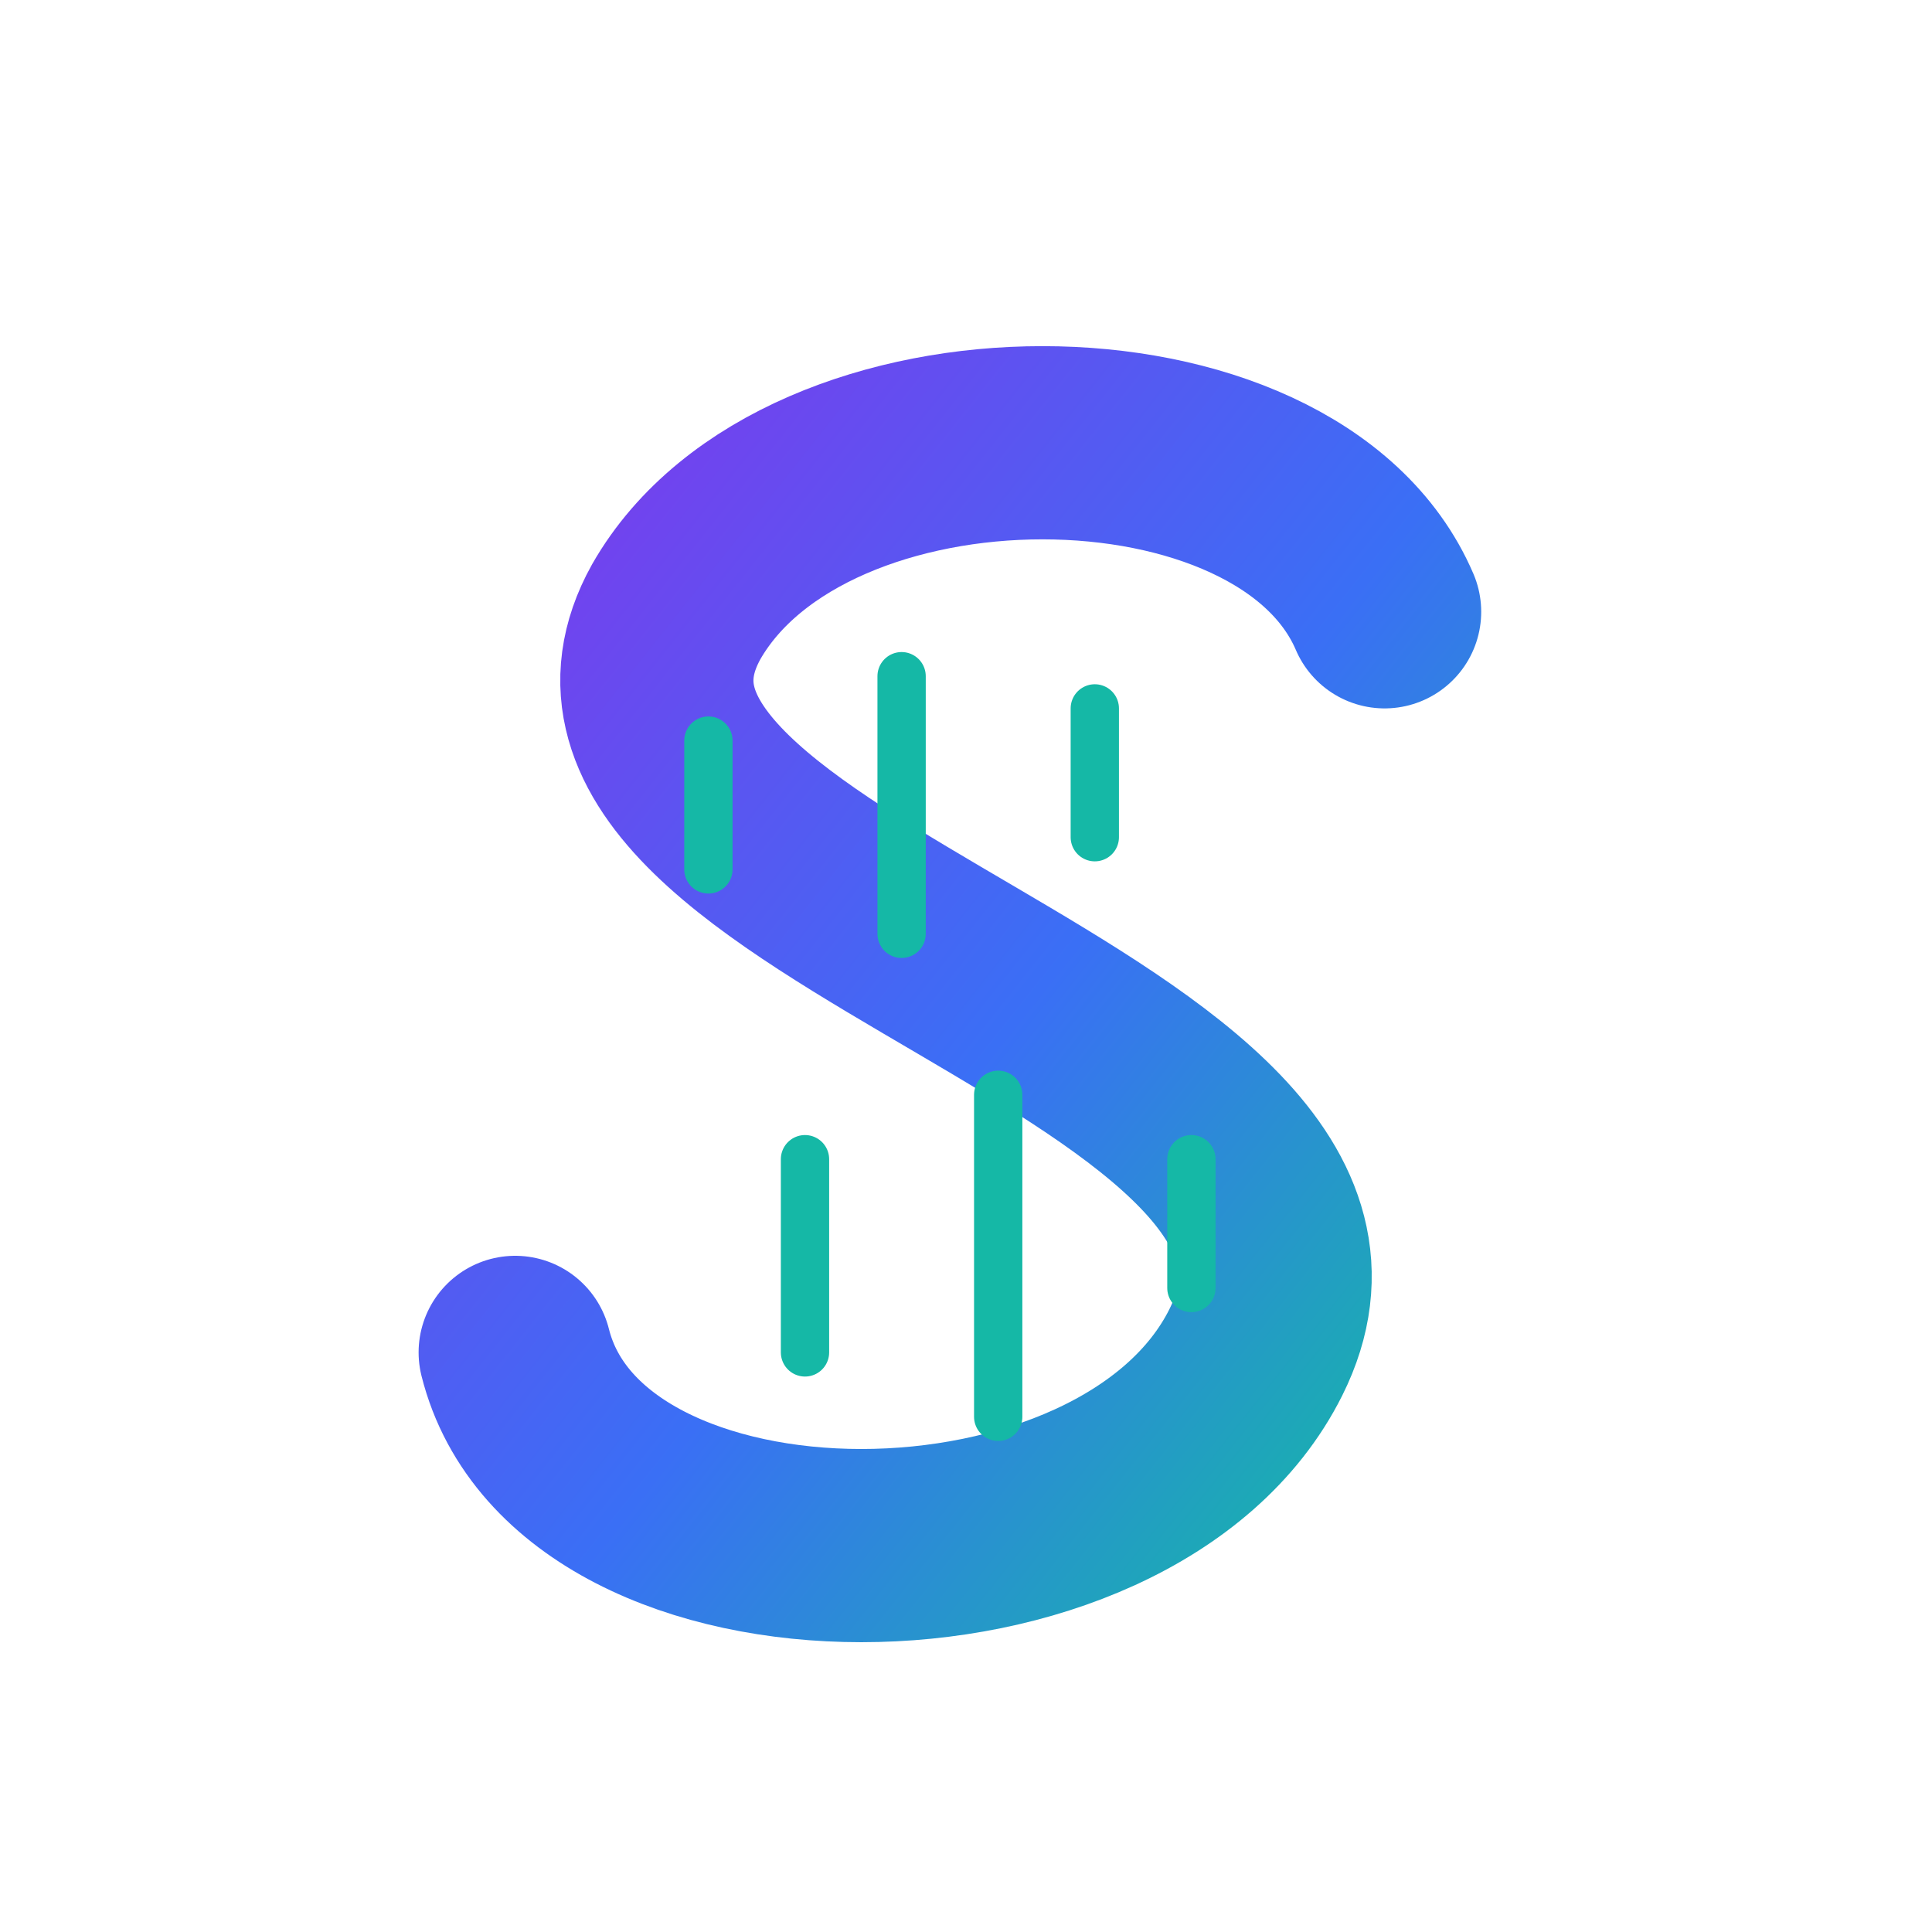
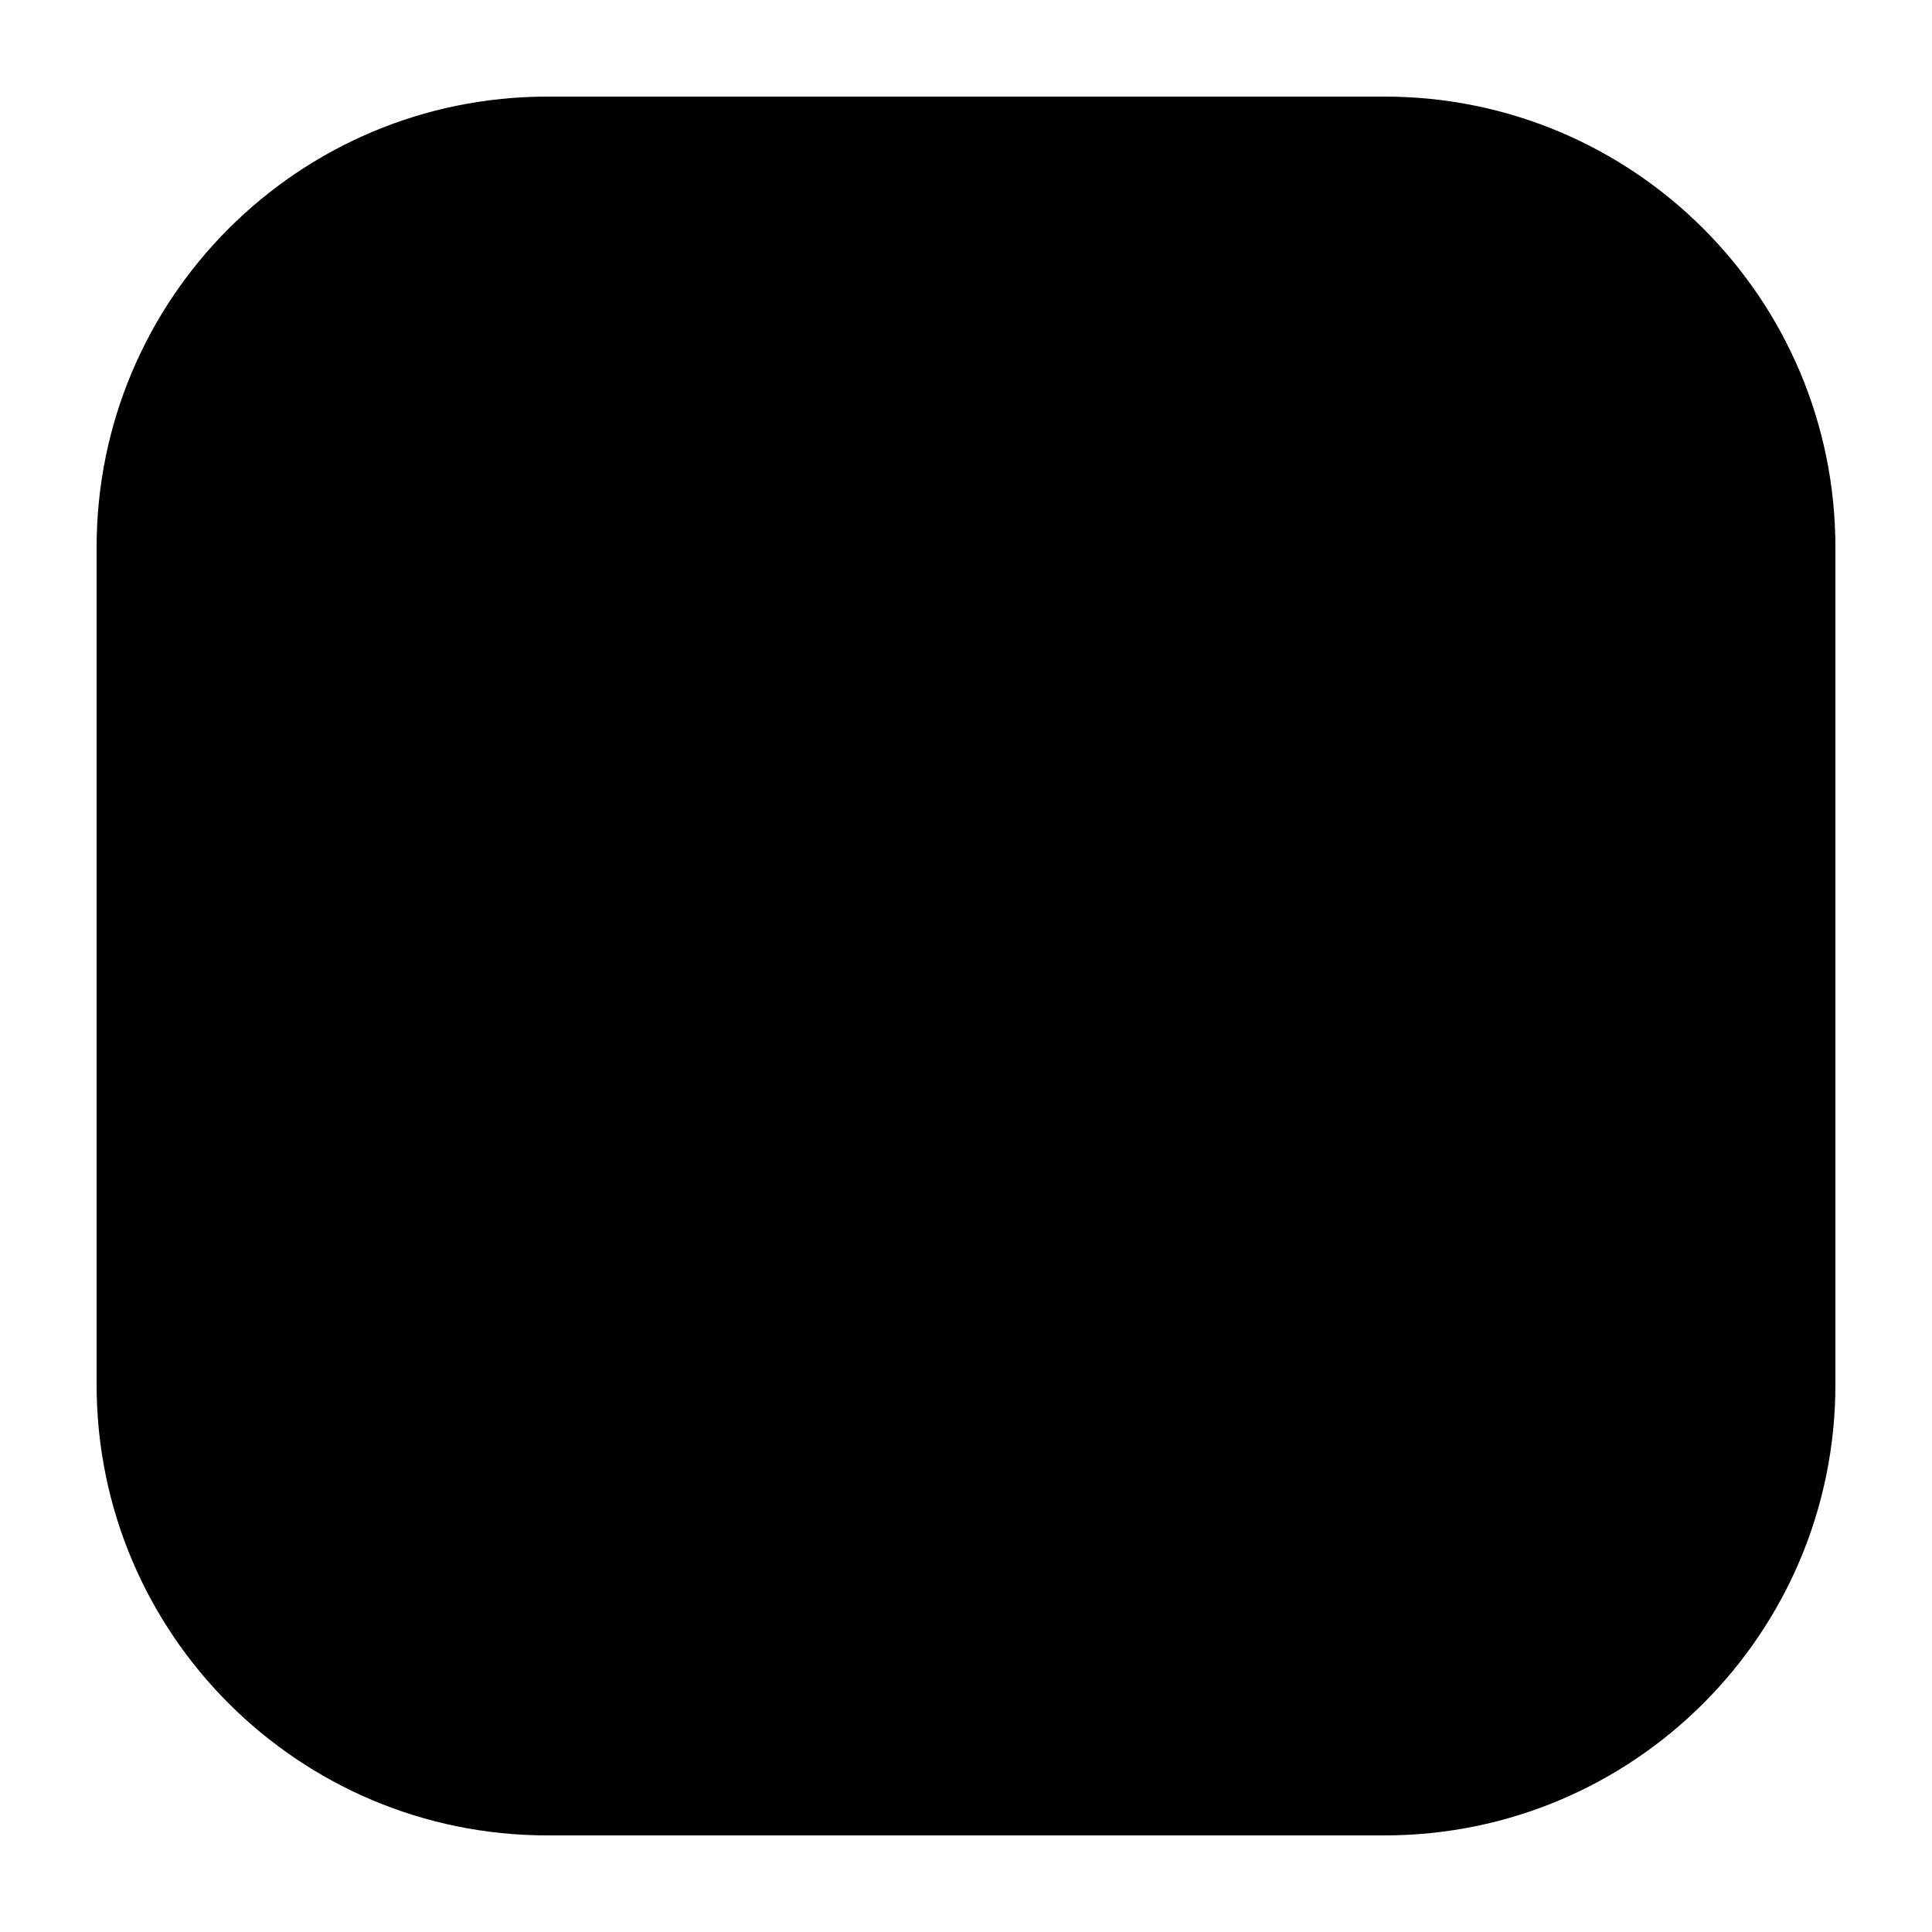
<svg xmlns="http://www.w3.org/2000/svg" viewBox="0 0 120 120" width="512" height="512">
  <defs>
-     <linearGradient id="sw" x1="0" x2="1" y1="0" y2="1">
-       <stop offset="0" stop-color="#7C3AED" />
-       <stop offset=".55" stop-color="#3A6FF5" />
-       <stop offset="1" stop-color="#15B8A6" />
+     <linearGradient id="statify-sw" x1="0" x2="1" y1="0" y2="1">
+       <stop offset="0" stop-color="oklch(0.62 0.18 295)" />
+       <stop offset=".55" stop-color="oklch(0.62 0.18 265)" />
+       <stop offset="1" stop-color="oklch(0.64 0.14 165)" />
    </linearGradient>
  </defs>
-   <path d="M86 38 C 80 24, 50 24, 42 38 C 32 56, 88 64, 78 84 C 70 100, 36 100, 32 84" stroke="url(#sw)" stroke-width="12" fill="none" stroke-linecap="round" />
-   <g stroke="#15B8A6" stroke-linecap="round" stroke-width="3">
+   <rect x="6" y="6" width="108" height="108" rx="28" fill="oklch(0.16 0.004 265)" />
+   <path d="M86 38 C 80 24, 50 24, 42 38 C 32 56, 88 64, 78 84 C 70 100, 36 100, 32 84" stroke="url(#statify-sw)" stroke-width="12" fill="none" stroke-linecap="round" />
+   <g stroke="oklch(0.86 0.1 142)" stroke-linecap="round" stroke-width="3">
    <line x1="44" y1="46" x2="44" y2="54" />
    <line x1="56" y1="42" x2="56" y2="58" />
    <line x1="68" y1="44" x2="68" y2="52" />
    <line x1="50" y1="72" x2="50" y2="84" />
    <line x1="62" y1="68" x2="62" y2="88" />
    <line x1="74" y1="72" x2="74" y2="80" />
  </g>
</svg>
